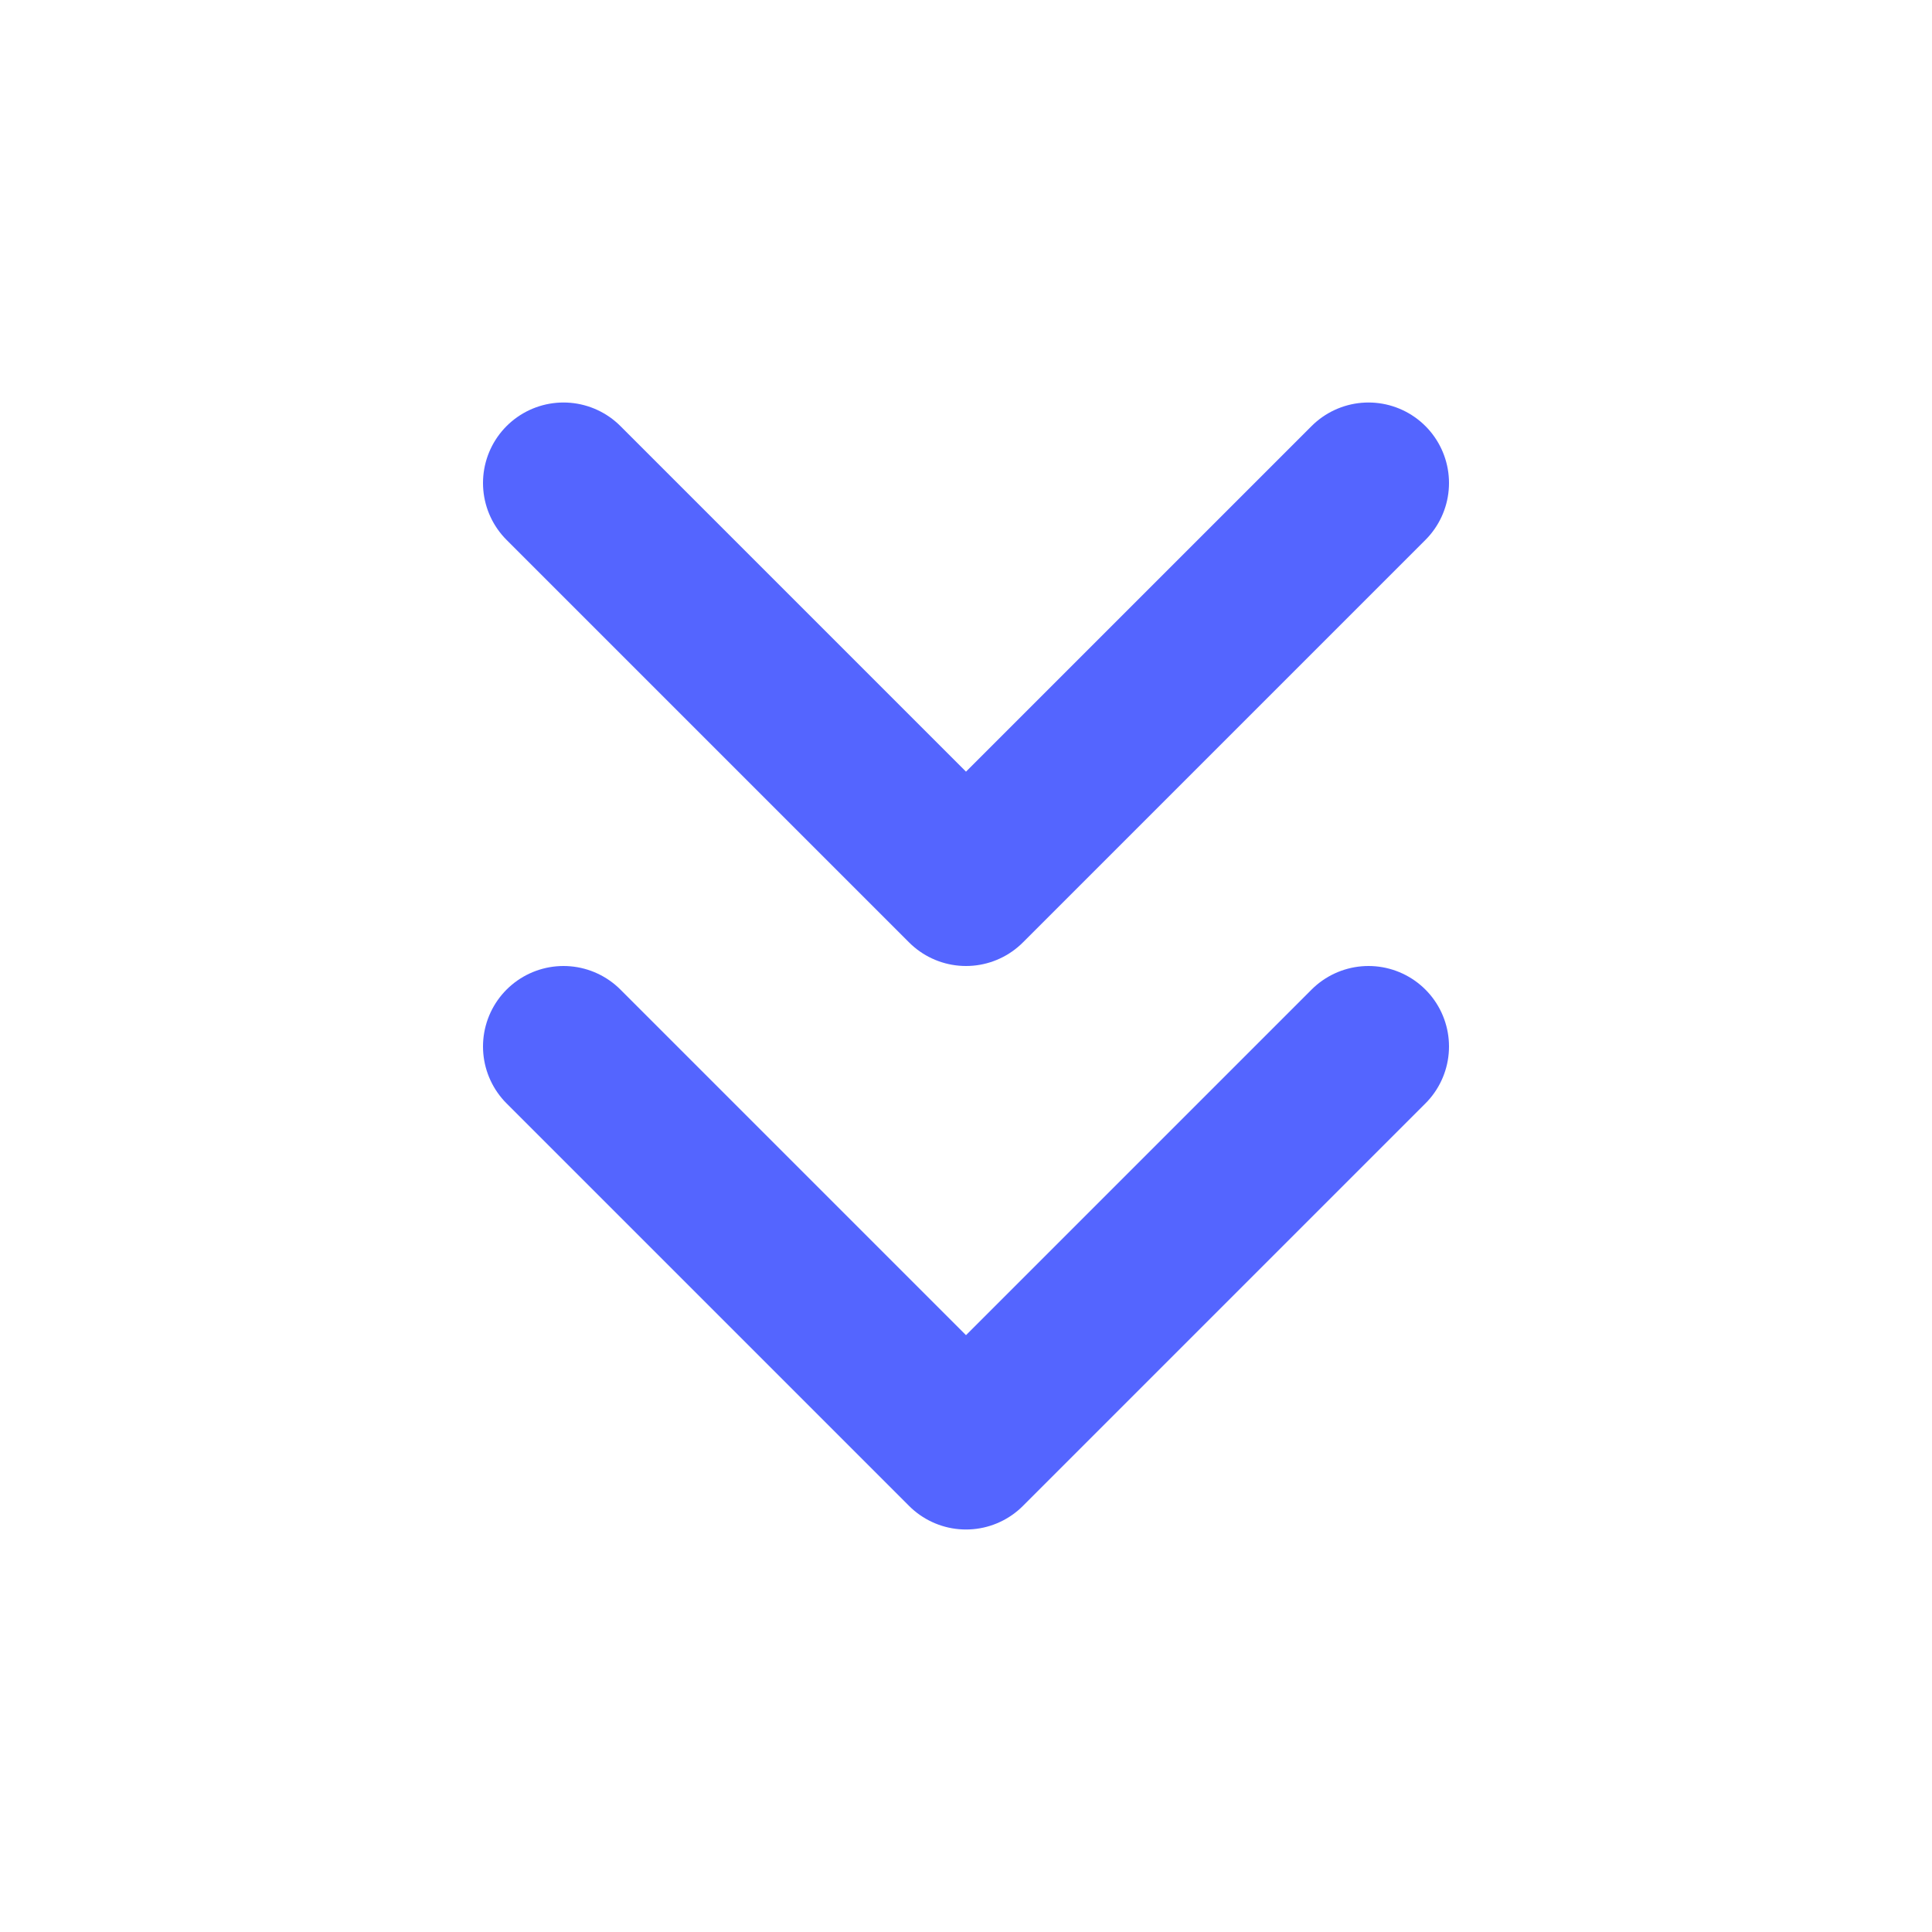
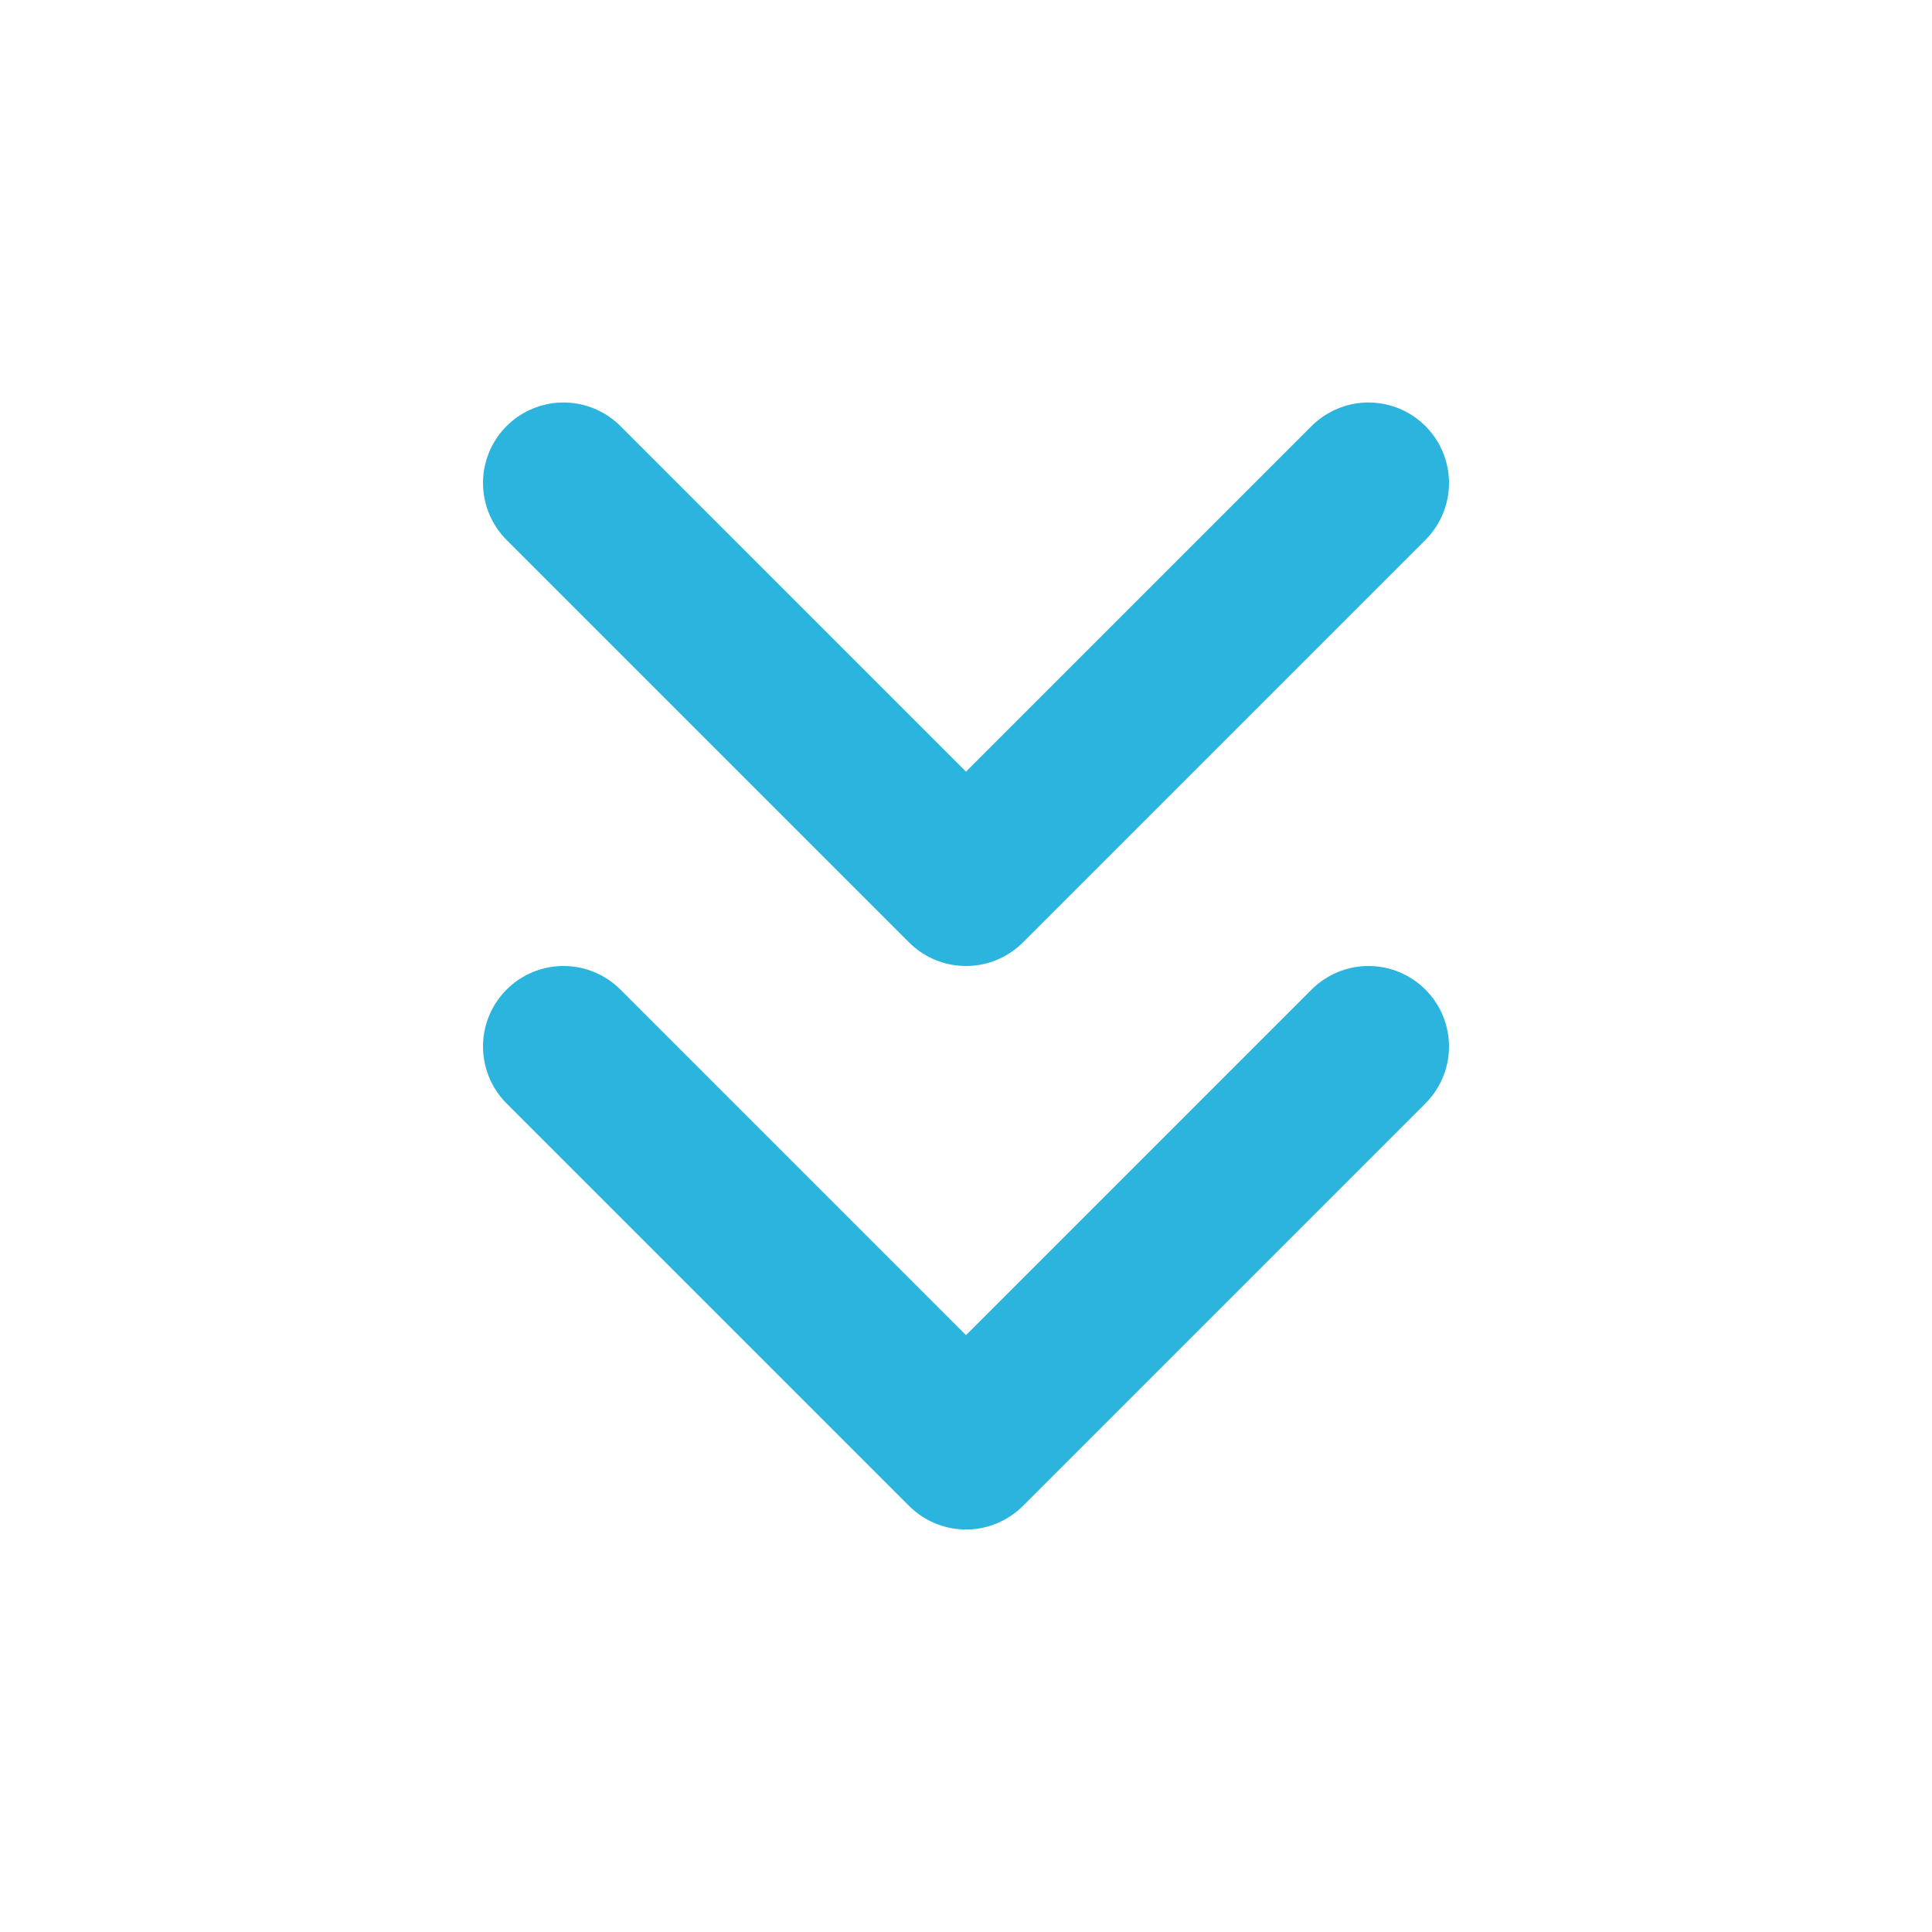
- <svg xmlns="http://www.w3.org/2000/svg" width="24" height="24" viewBox="0 0 24 24" fill="none" stroke="#5465ff" stroke-width="2" stroke-linecap="round" stroke-linejoin="round" class="lucide lucide-chevrons-down">
+ <svg xmlns="http://www.w3.org/2000/svg" width="24" height="24" viewBox="0 0 24 24" fill="none" stroke="#2BB4DE" stroke-width="2" stroke-linecap="round" stroke-linejoin="round" class="lucide lucide-chevrons-down">
  <path d="m7 6 5 5 5-5" />
  <path d="m7 13 5 5 5-5" />
</svg>
